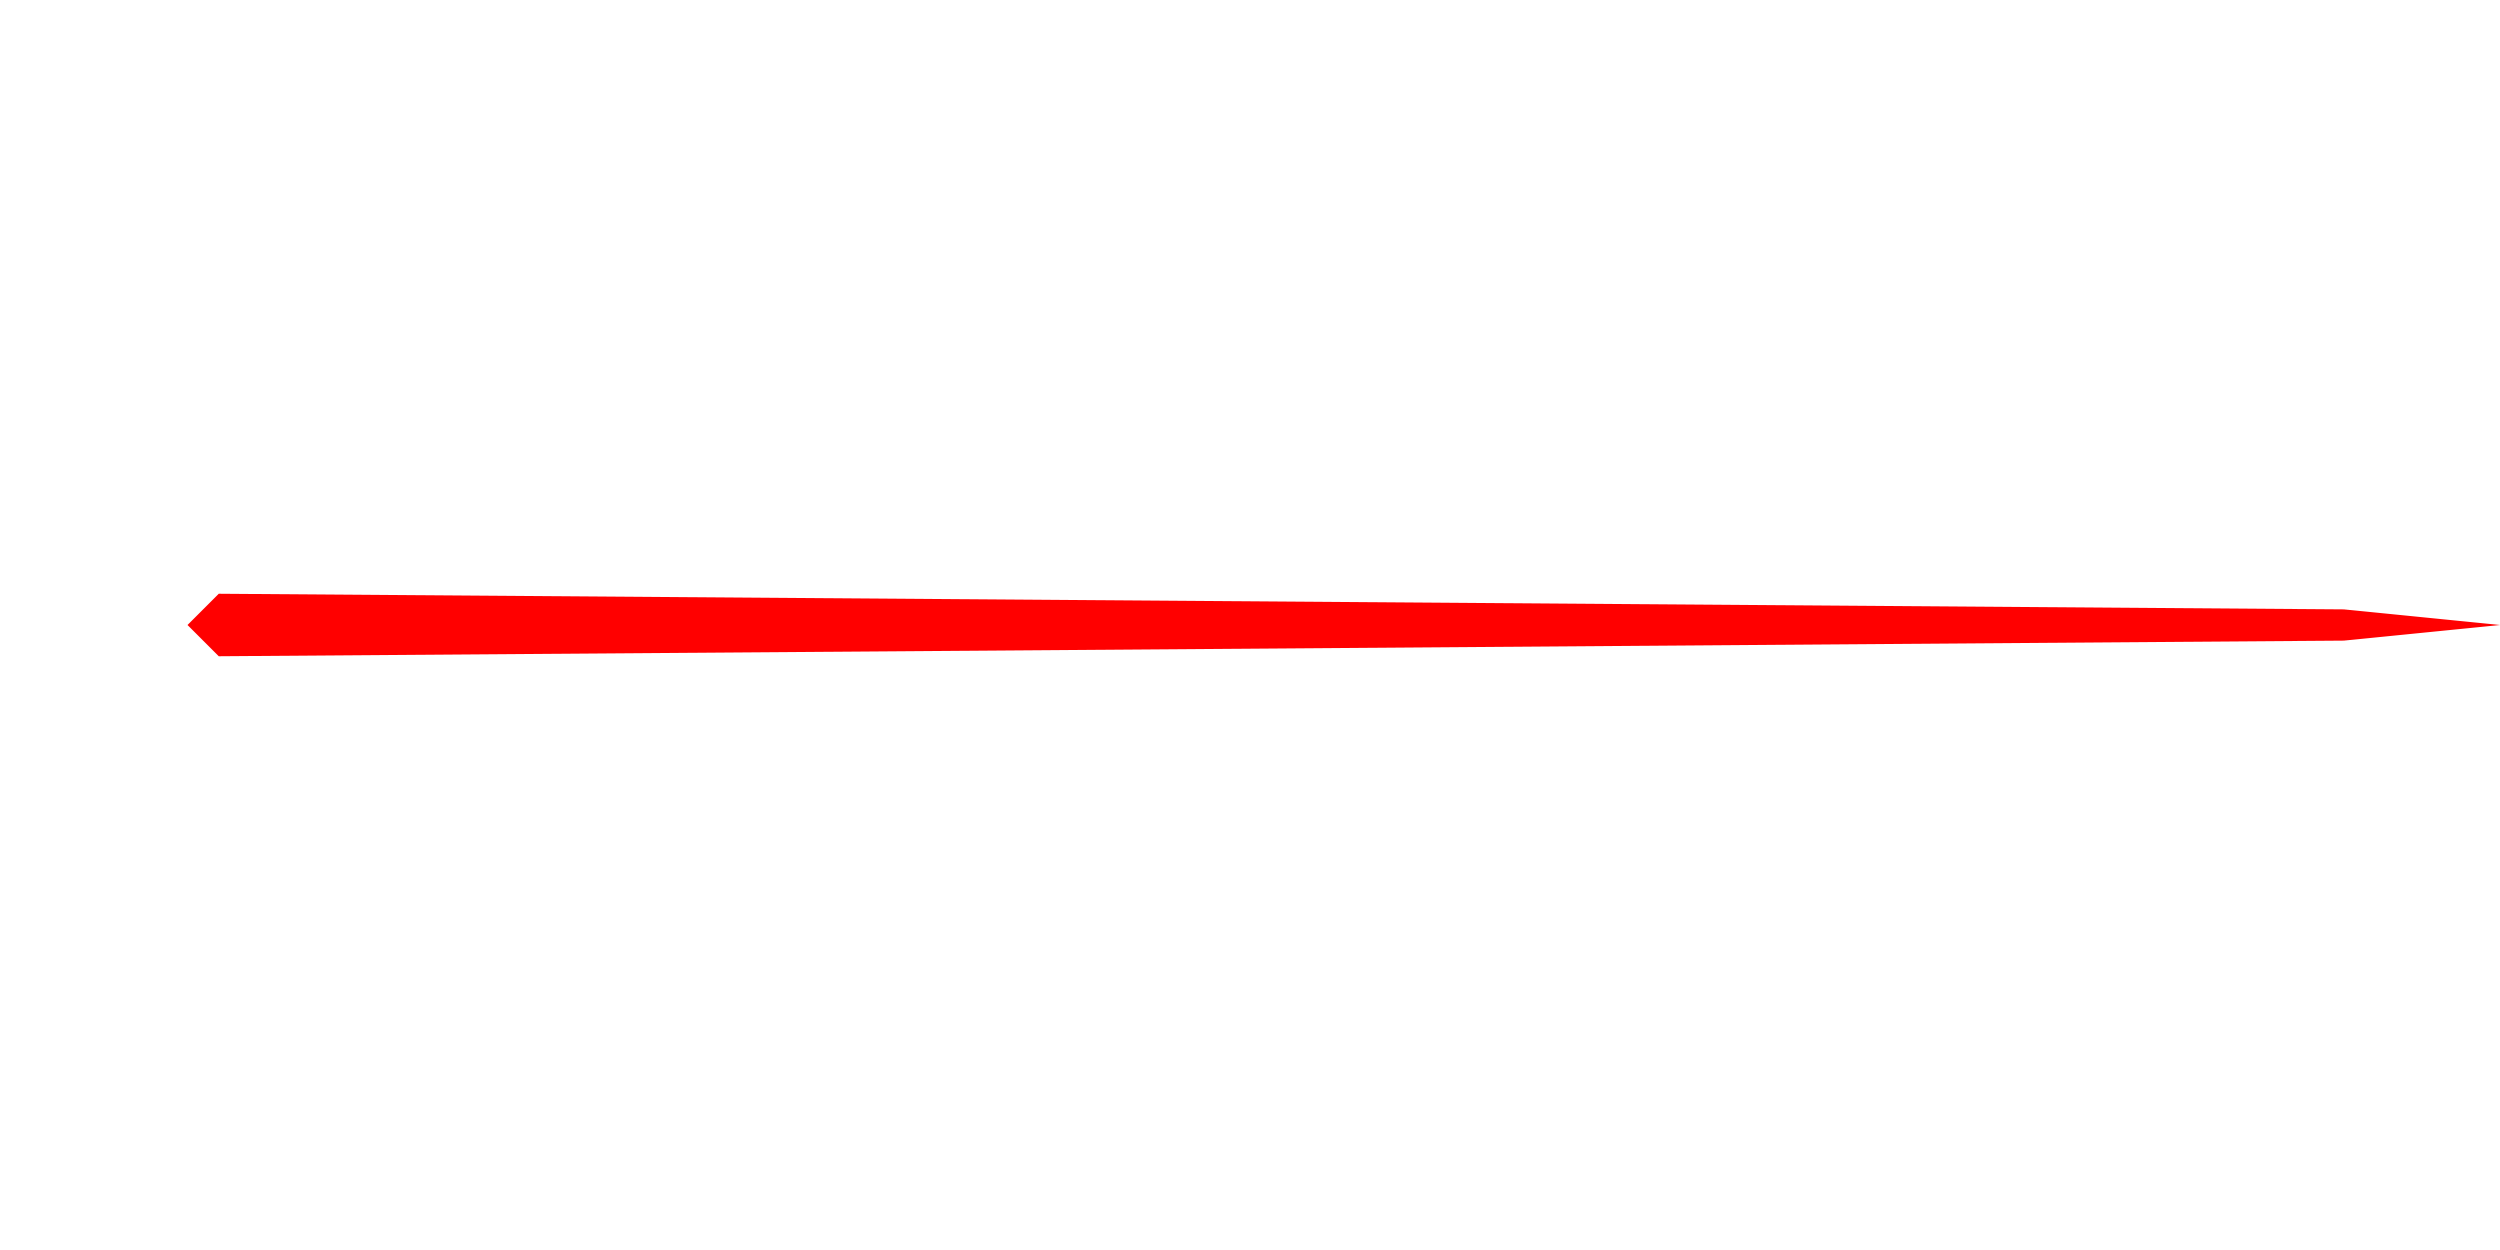
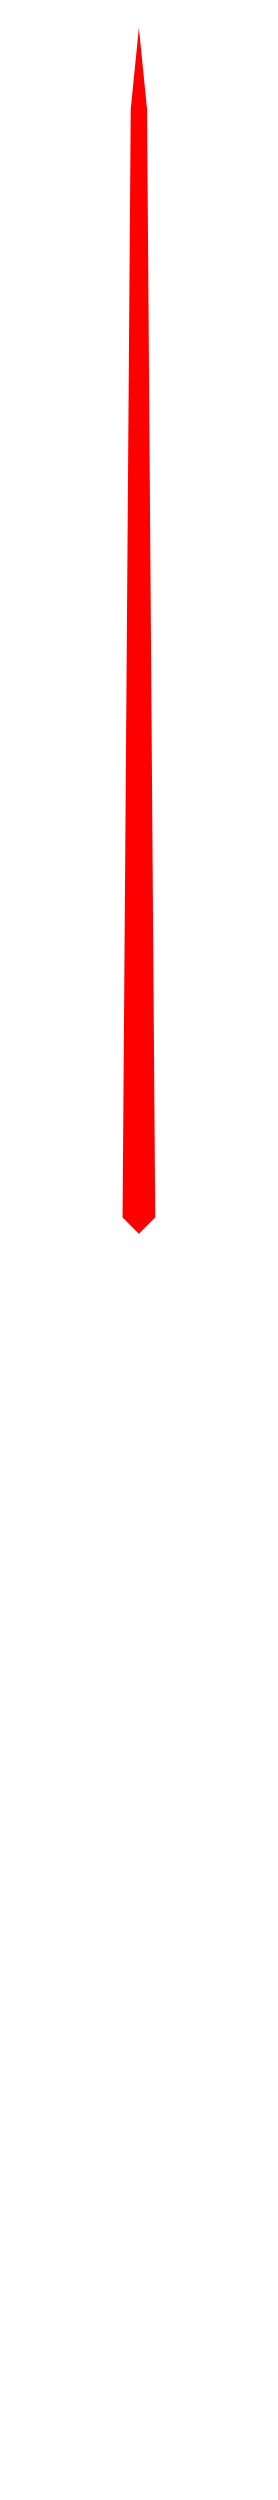
- <svg xmlns="http://www.w3.org/2000/svg" viewBox="0 0 400 200">
-   <path id="second-hand" d="         M 400 100         l -25 -2.5         l -340 -2.5         l -5 5         l 5 5         l 340 -2.5         l 25 -2.5         z" fill="#ff0000" fill-rule="evenodd" />
+ <svg xmlns="http://www.w3.org/2000/svg" viewBox="0 0 50 450">
+   <path id="second-hand" d="         M 25,5   l -1.47,14.67   l -1.47,199.47   l 2.94,2.94   l 2.94,-2.94   l -1.47,-199.47   l -1.47,-14.67 z" fill="#ff0000" fill-rule="evenodd" />
</svg>
